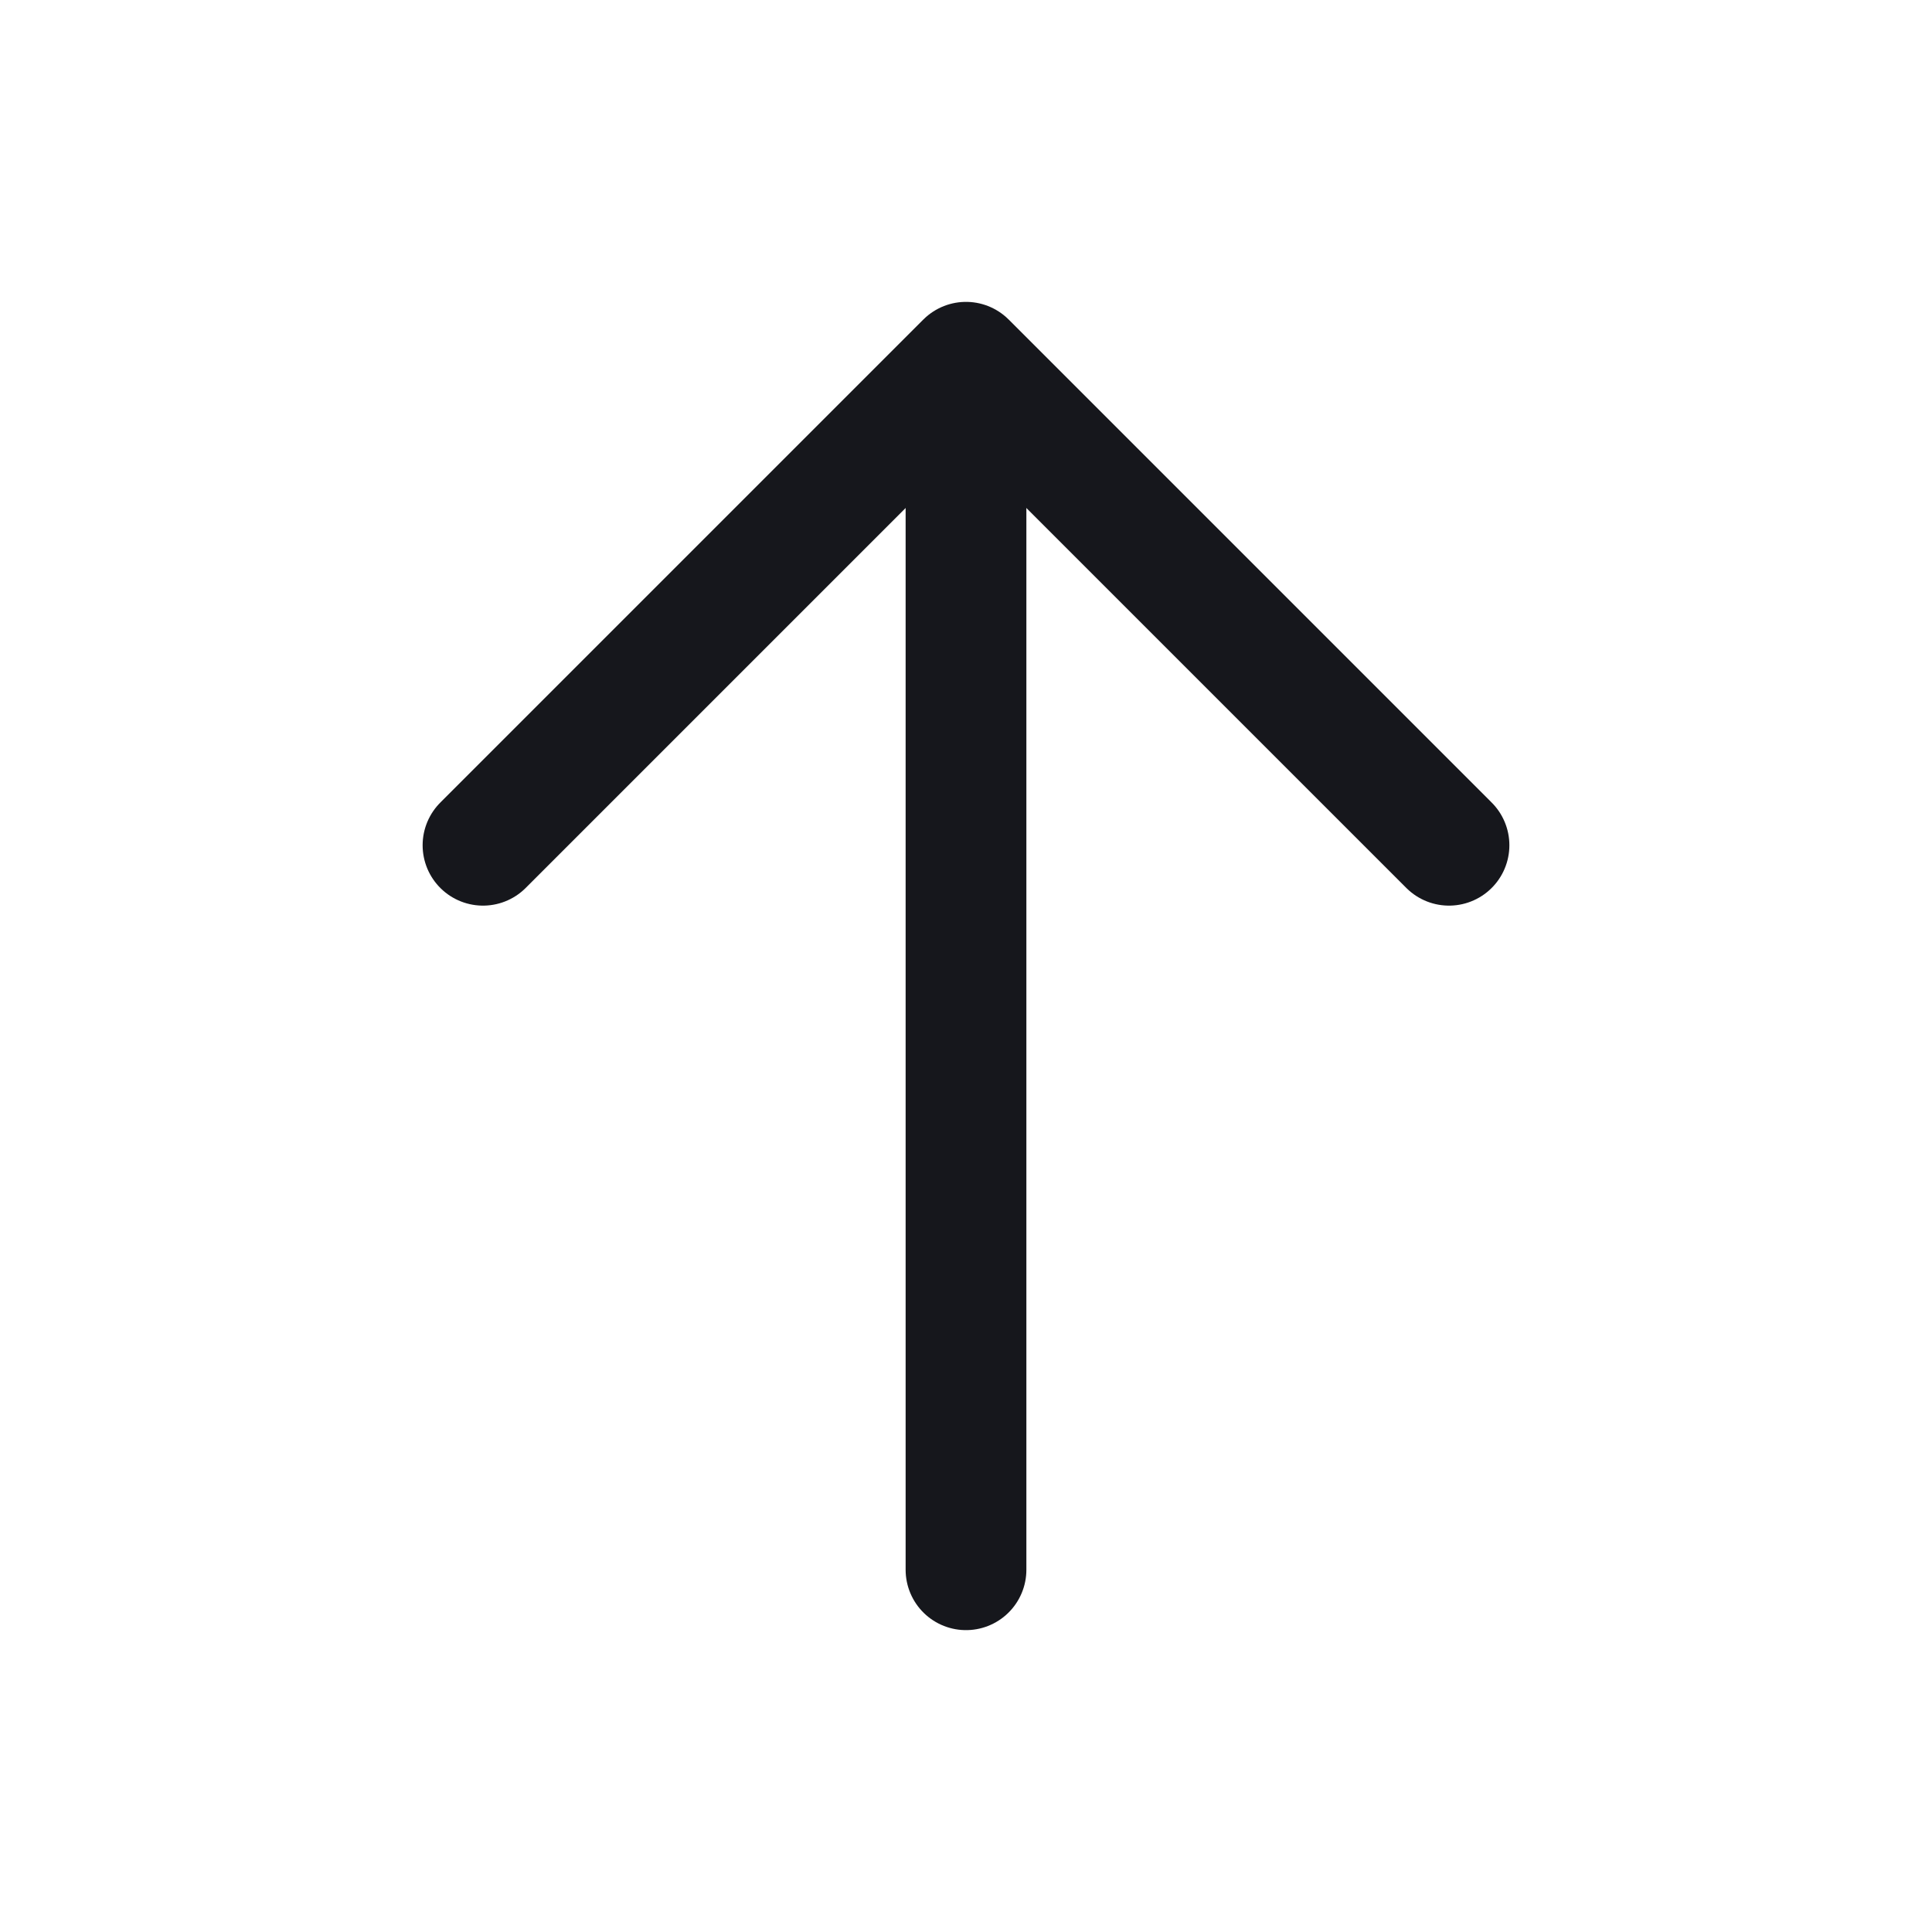
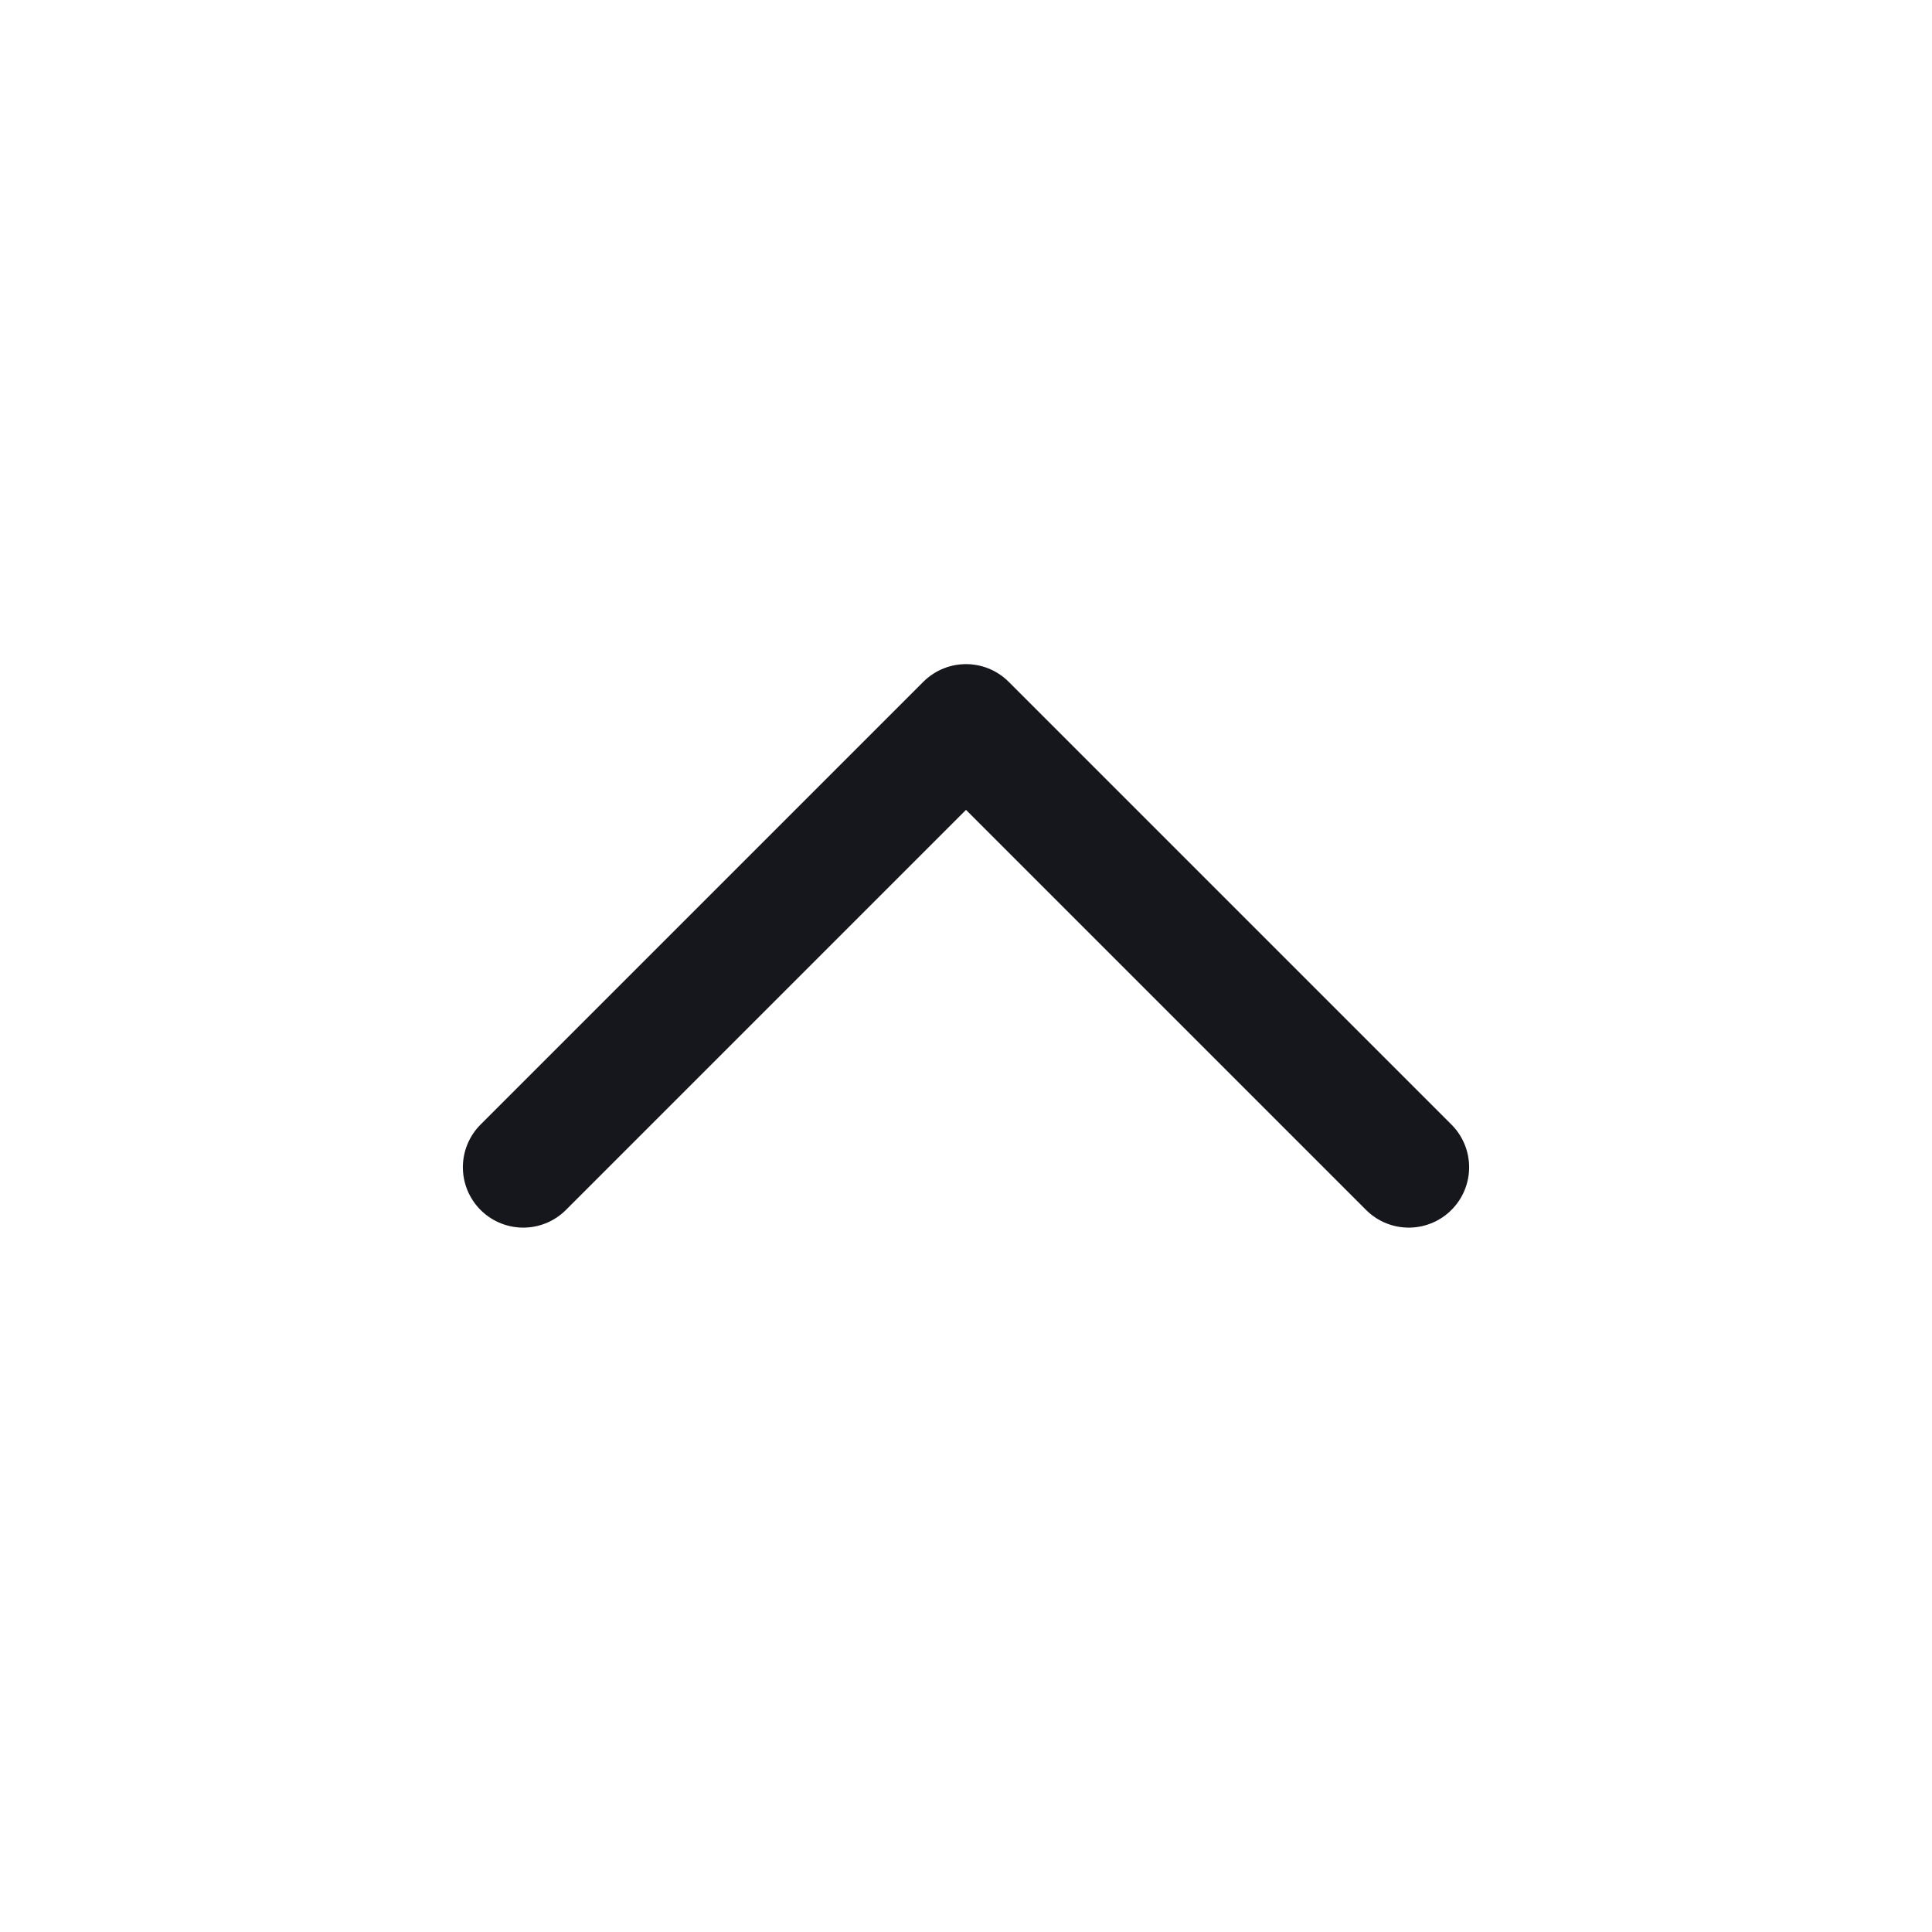
<svg xmlns="http://www.w3.org/2000/svg" width="16" height="16" viewBox="0 0 24 24">
  <style id="current-color-scheme" type="text/css">.ColorScheme-Text{color:#16171C;}.ColorScheme-Background{color:#F6F5F5;}.ColorScheme-Highlight{color:#DE2F3E;}.ColorScheme-ViewText{color:#16171C;}.ColorScheme-ViewBackground{color:#FFFFFF;}.ColorScheme-ButtonText{color:#16171C;}.ColorScheme-NegativeText{color:#C8213A;}.ColorScheme-PositiveText{color:#0E7A48;}.ColorScheme-NeutralText{color:#8F5600;}</style>
  <g class="ColorScheme-Text" fill="none" stroke="currentColor" stroke-width="1.5" stroke-linecap="round" stroke-linejoin="round">
-     <path d="M12 19.5V5" />
-     <path d="M6 10.5L12 4.5L18 10.5" />
+     <path d="M6.5 14.5L12 9L17.5 14.5" />
  </g>
</svg>
